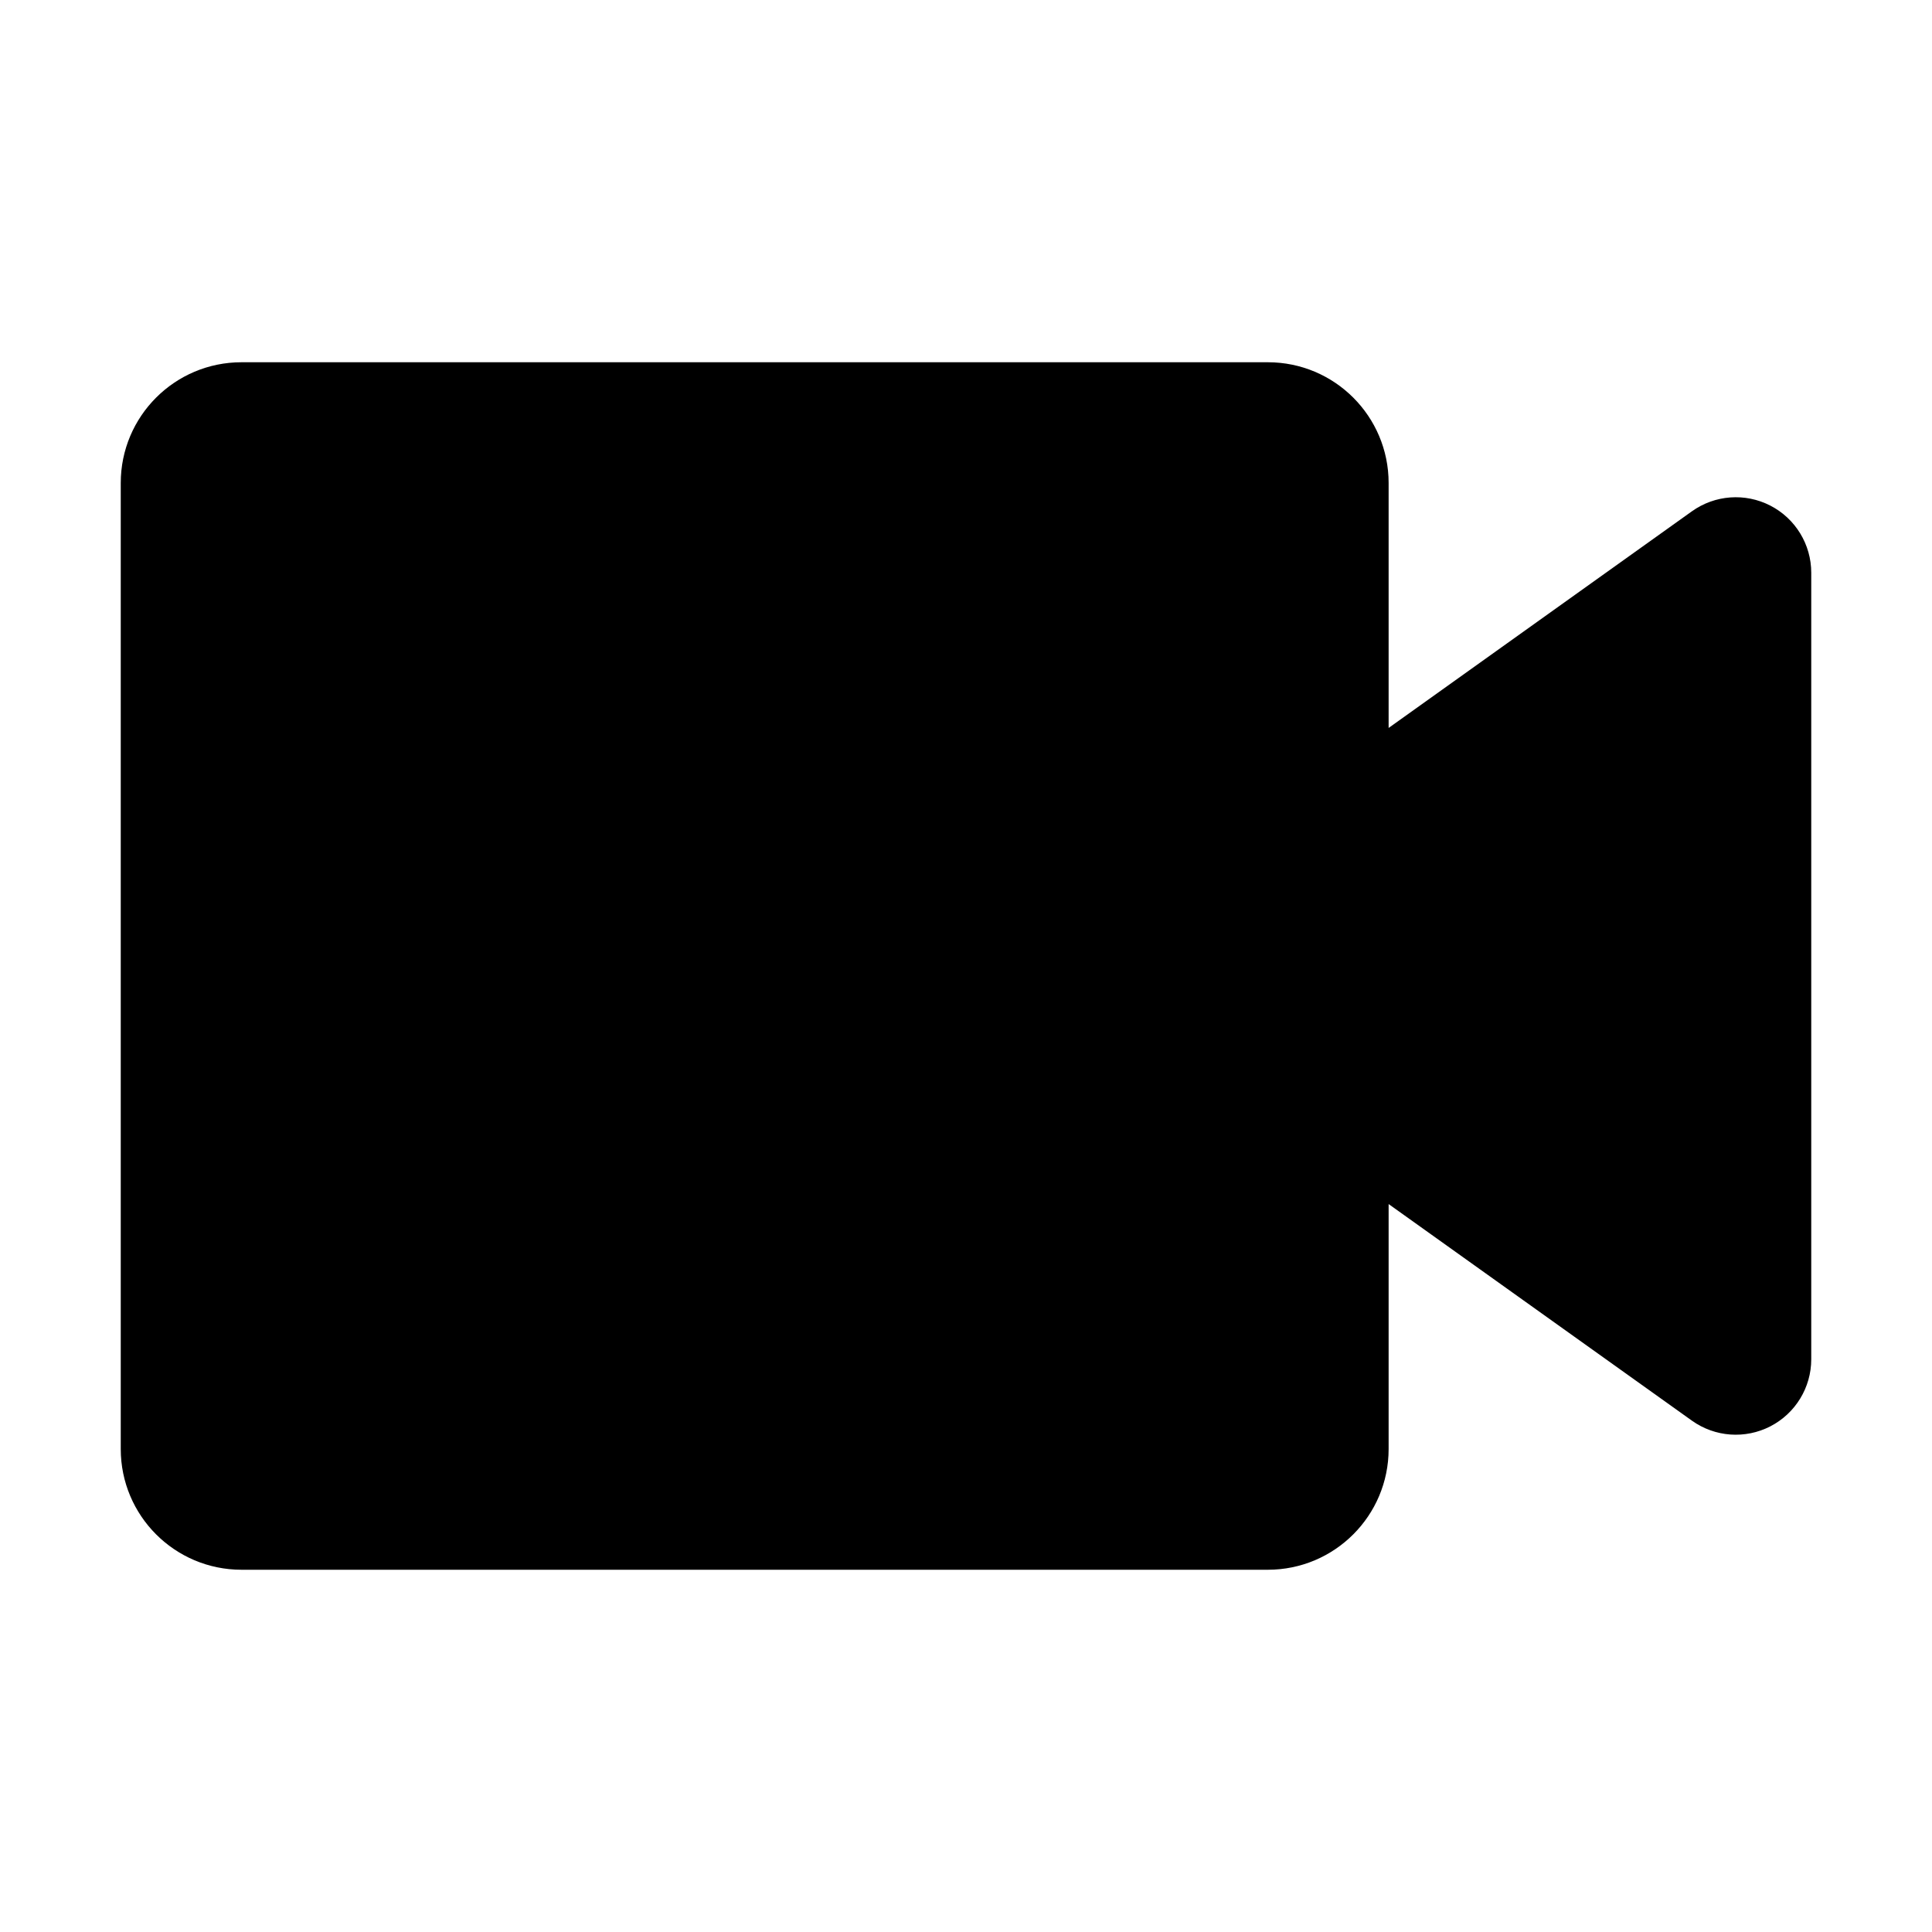
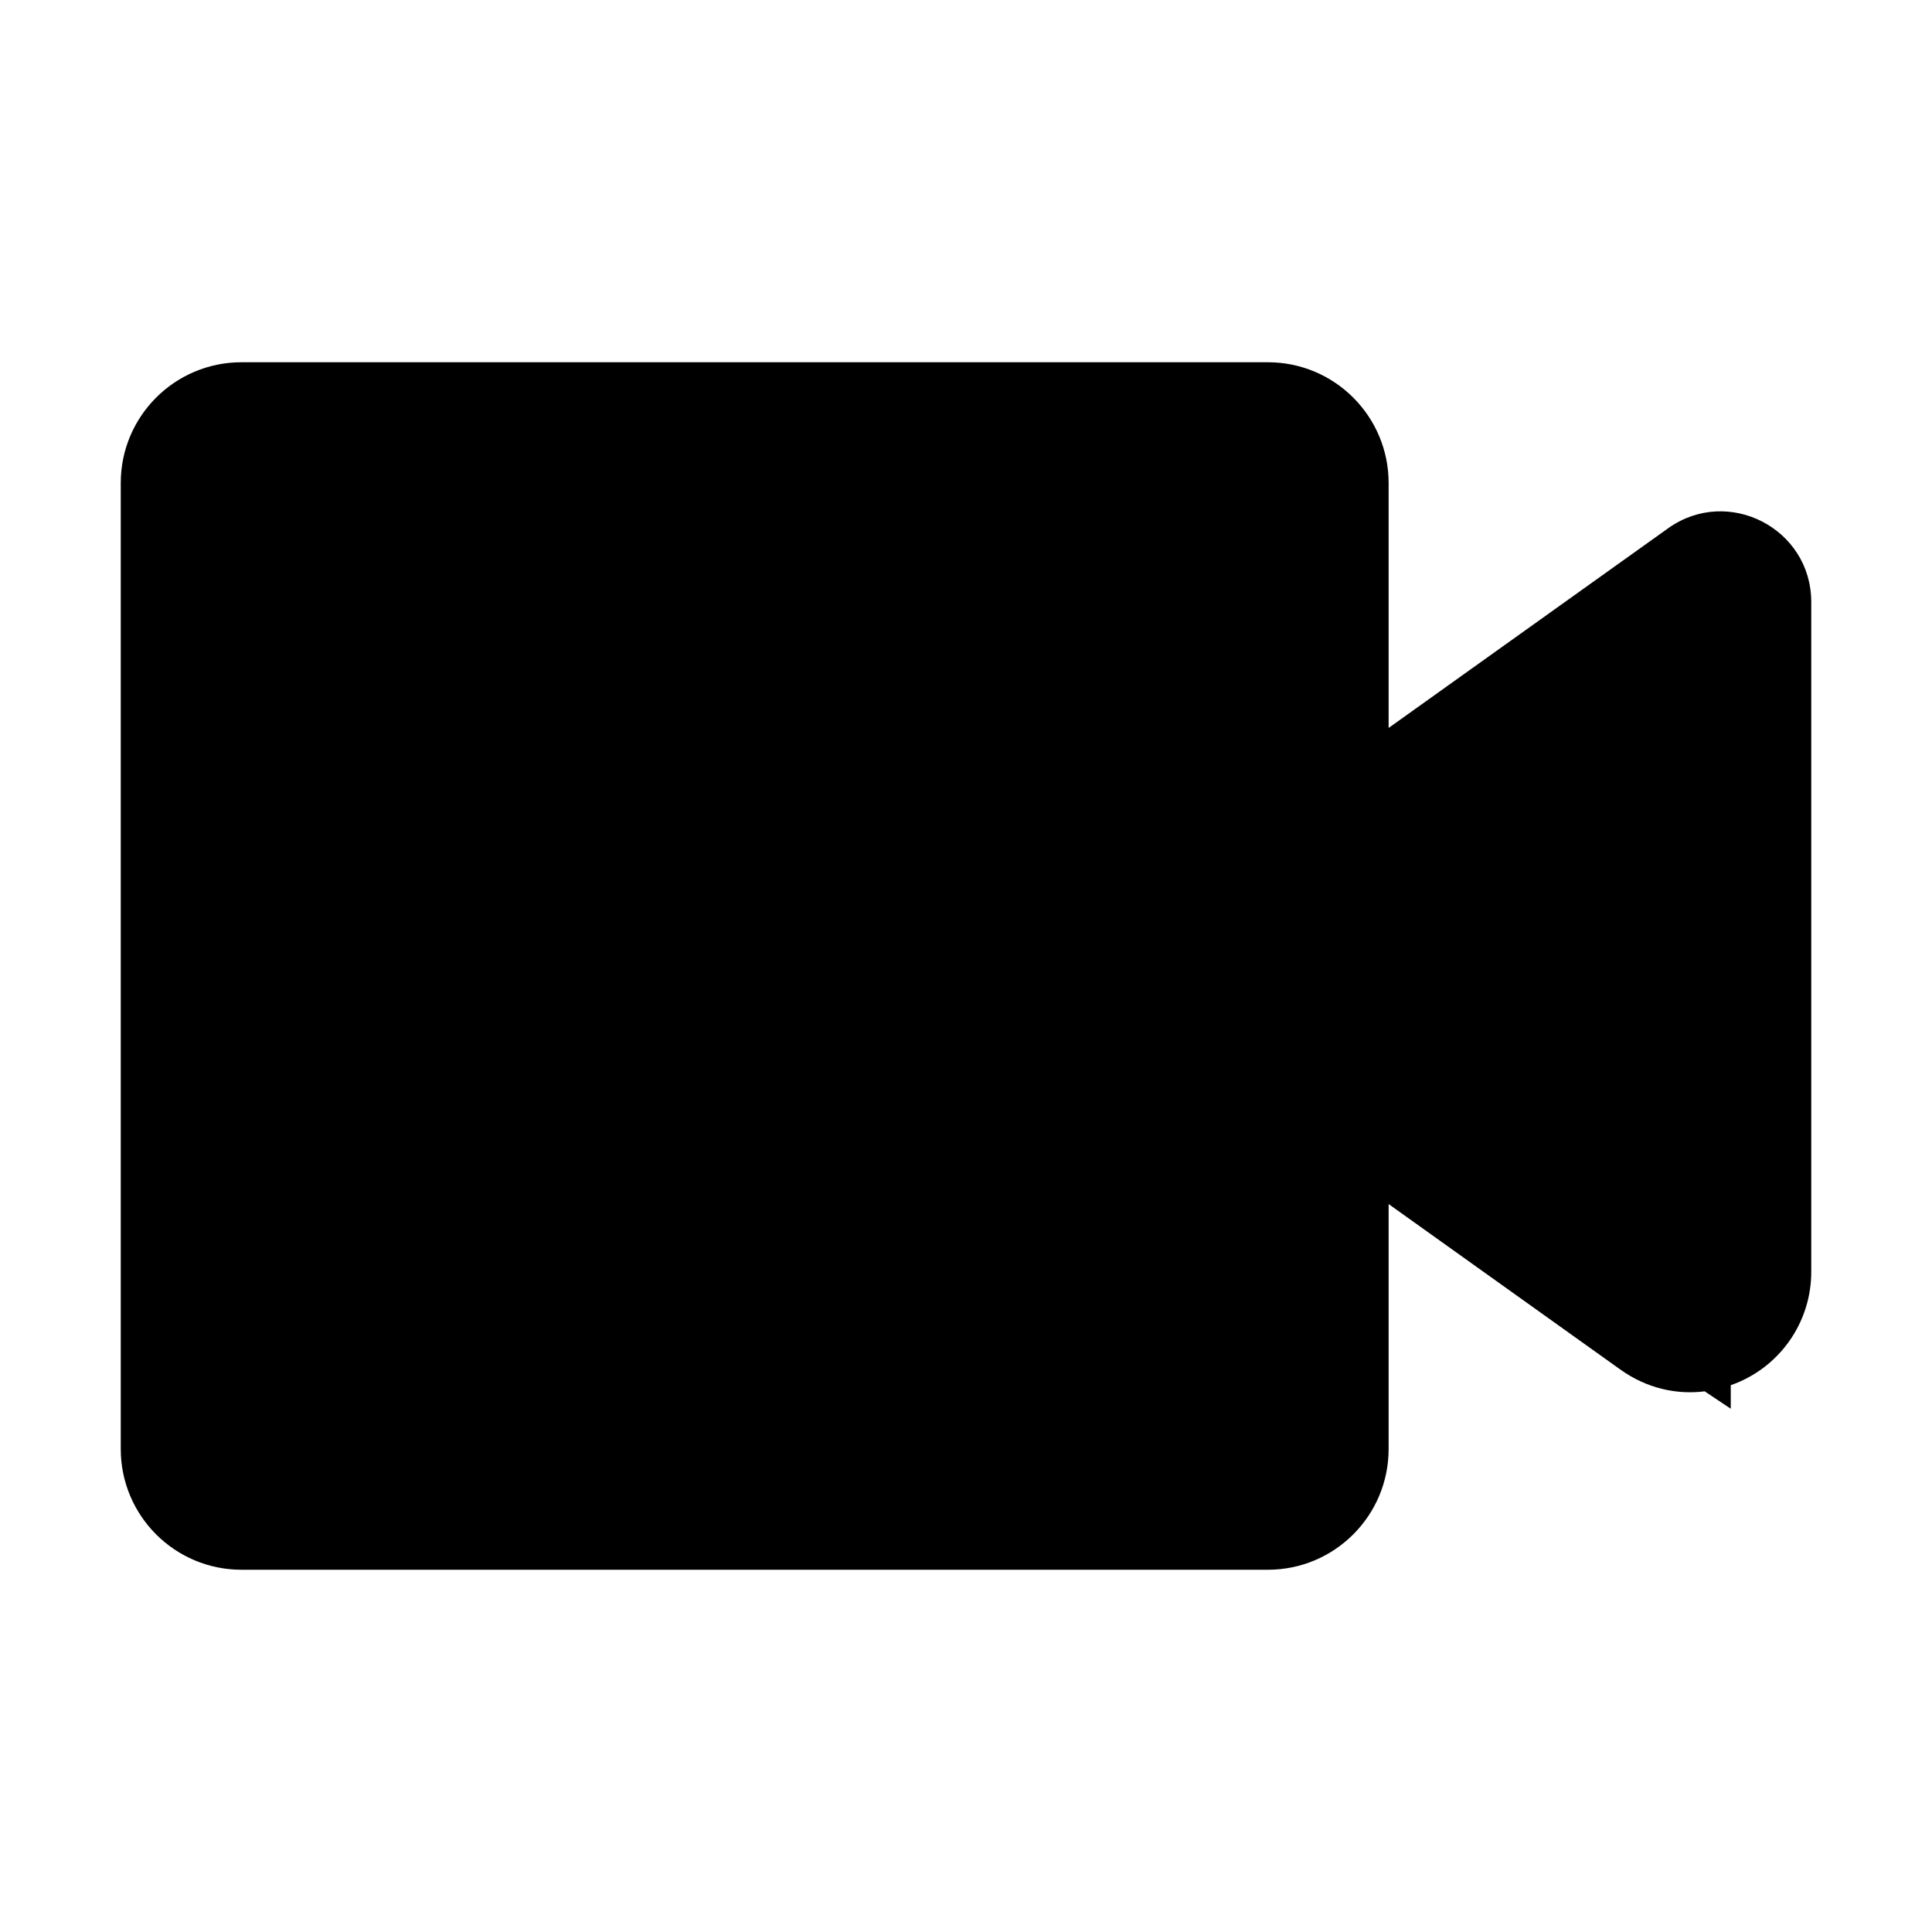
<svg xmlns="http://www.w3.org/2000/svg" viewBox="0 0 32 32">
-   <path fill-rule="evenodd" d="M4 6a2 2 0 00-2 2v16a2 2 0 002 2h17a2 2 0 002-2v-4.057l5.024 3.588A1.25 1.25 0 0030 22.514V9.486a1.25 1.25 0 00-1.977-1.017L23 12.057V8a2 2 0 00-2-2H4z" />
+   <path fill-rule="evenodd" d="M4 6a2 2 0 00-2 2v16a2 2 0 002 2h17a2 2 0 002-2v-4.057l3.838 2.741c.438.313.932.419 1.397.361l.432.288v-.39A1.986 1.986 0 0030 21.057V9.972c0-1.22-1.379-1.93-2.372-1.221L23 12.057V8a2 2 0 00-2-2H4z" />
</svg>
